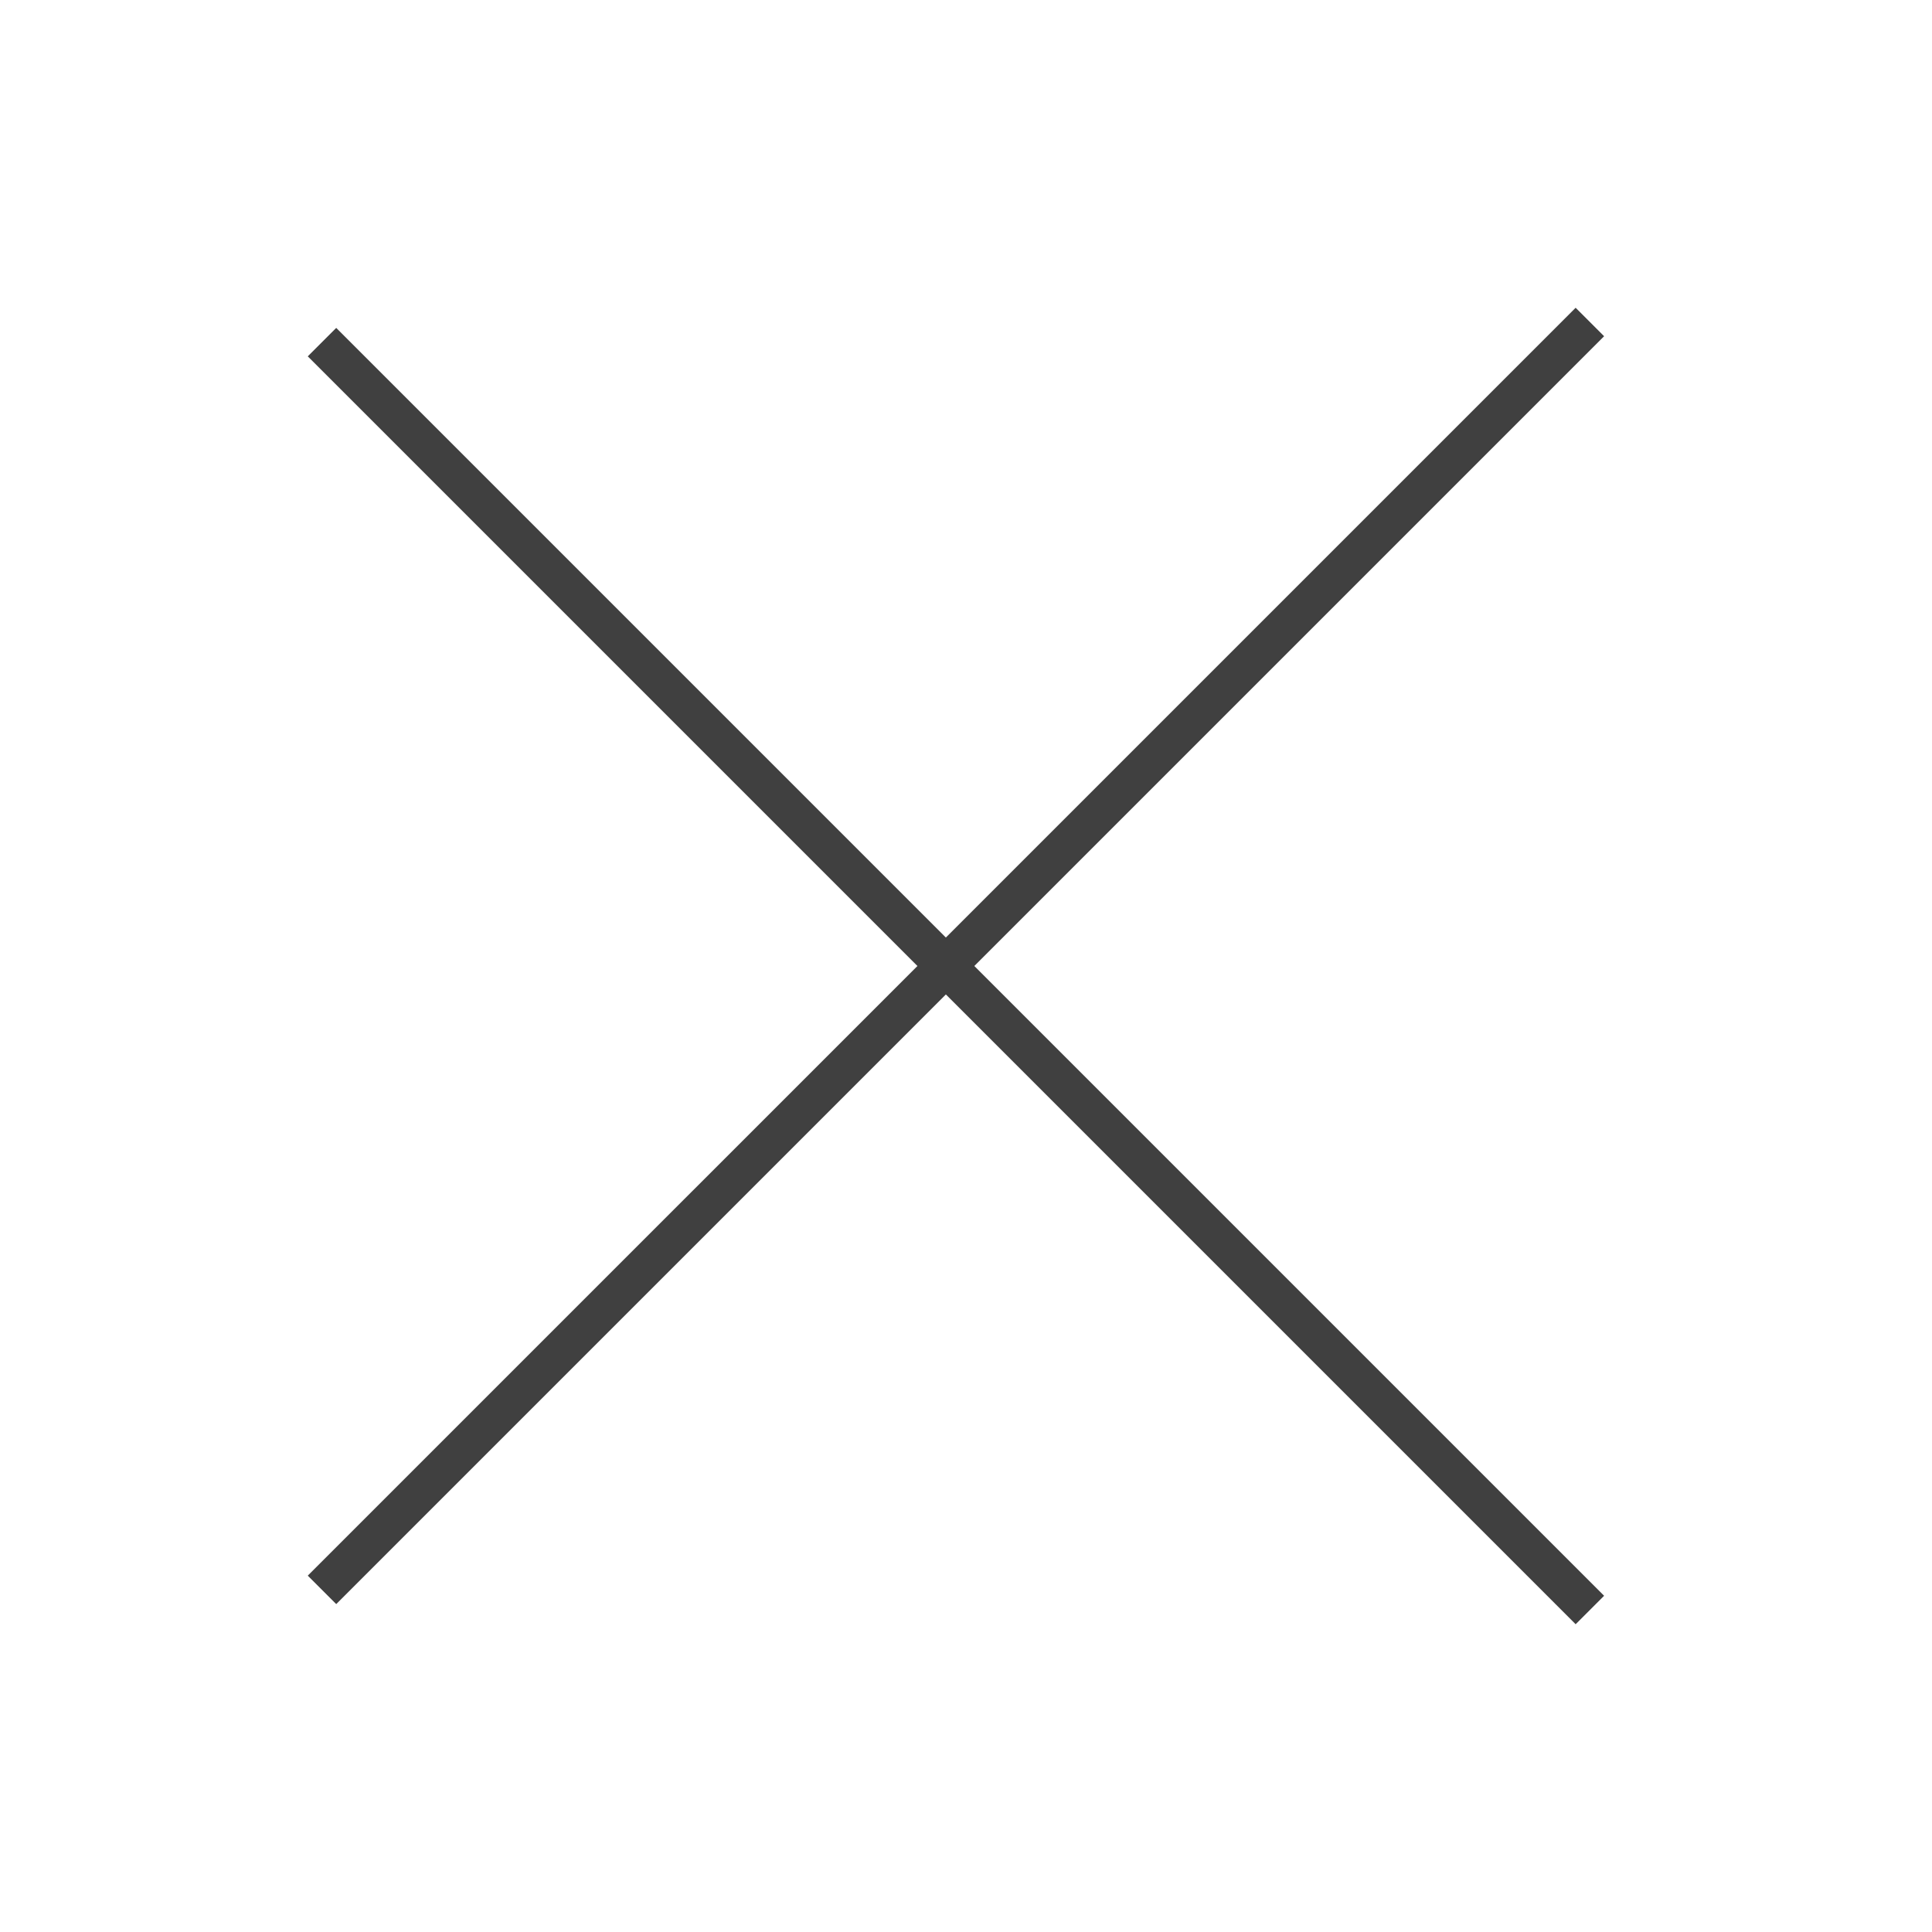
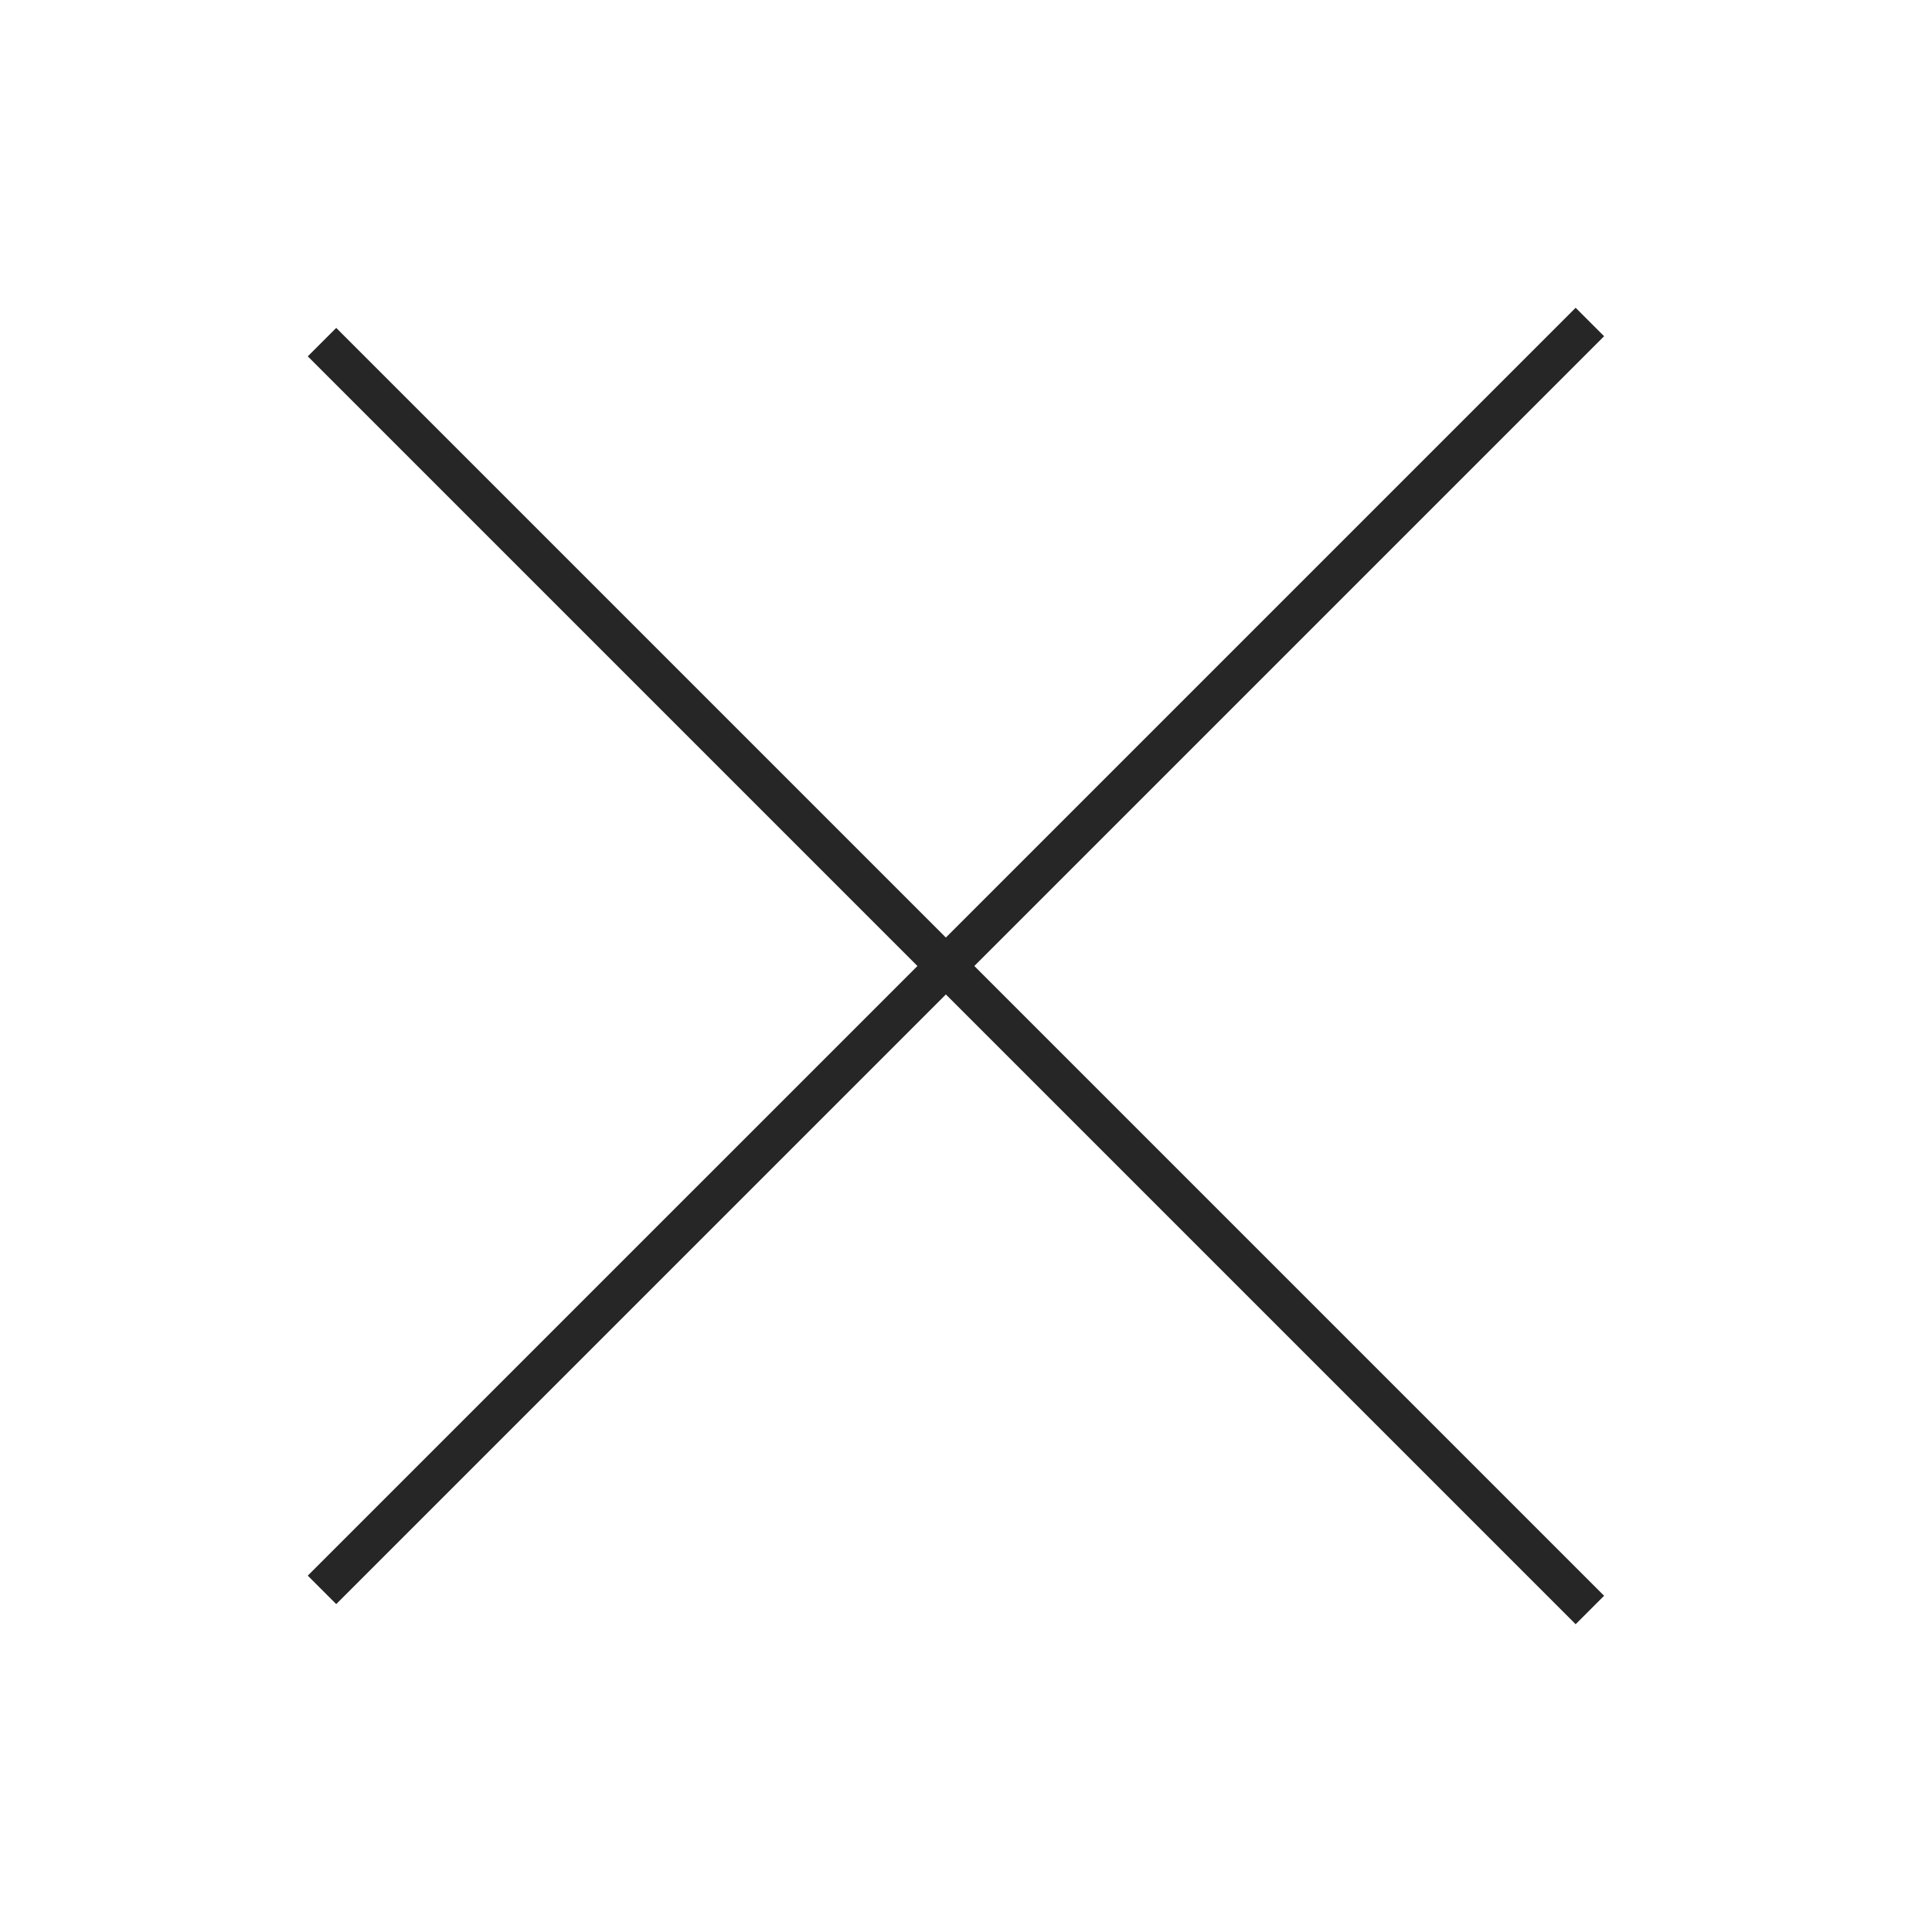
<svg xmlns="http://www.w3.org/2000/svg" viewBox="0 0 96 96" id="Icons_Close_M" overflow="hidden">
  <g id="Icons">
-     <path d="M16.707 79.707 47 49.414 78.293 80.707 79.707 79.293 48.414 48 79.707 16.707 78.293 15.293 47 46.586 16.707 16.293 15.293 17.707 45.586 48 15.293 78.293 16.707 79.707Z" fill="#404040" />
+     <path d="M16.707 79.707 47 49.414 78.293 80.707 79.707 79.293 48.414 48 79.707 16.707 78.293 15.293 47 46.586 16.707 16.293 15.293 17.707 45.586 48 15.293 78.293 16.707 79.707Z" fill="#262626" />
  </g>
</svg>
